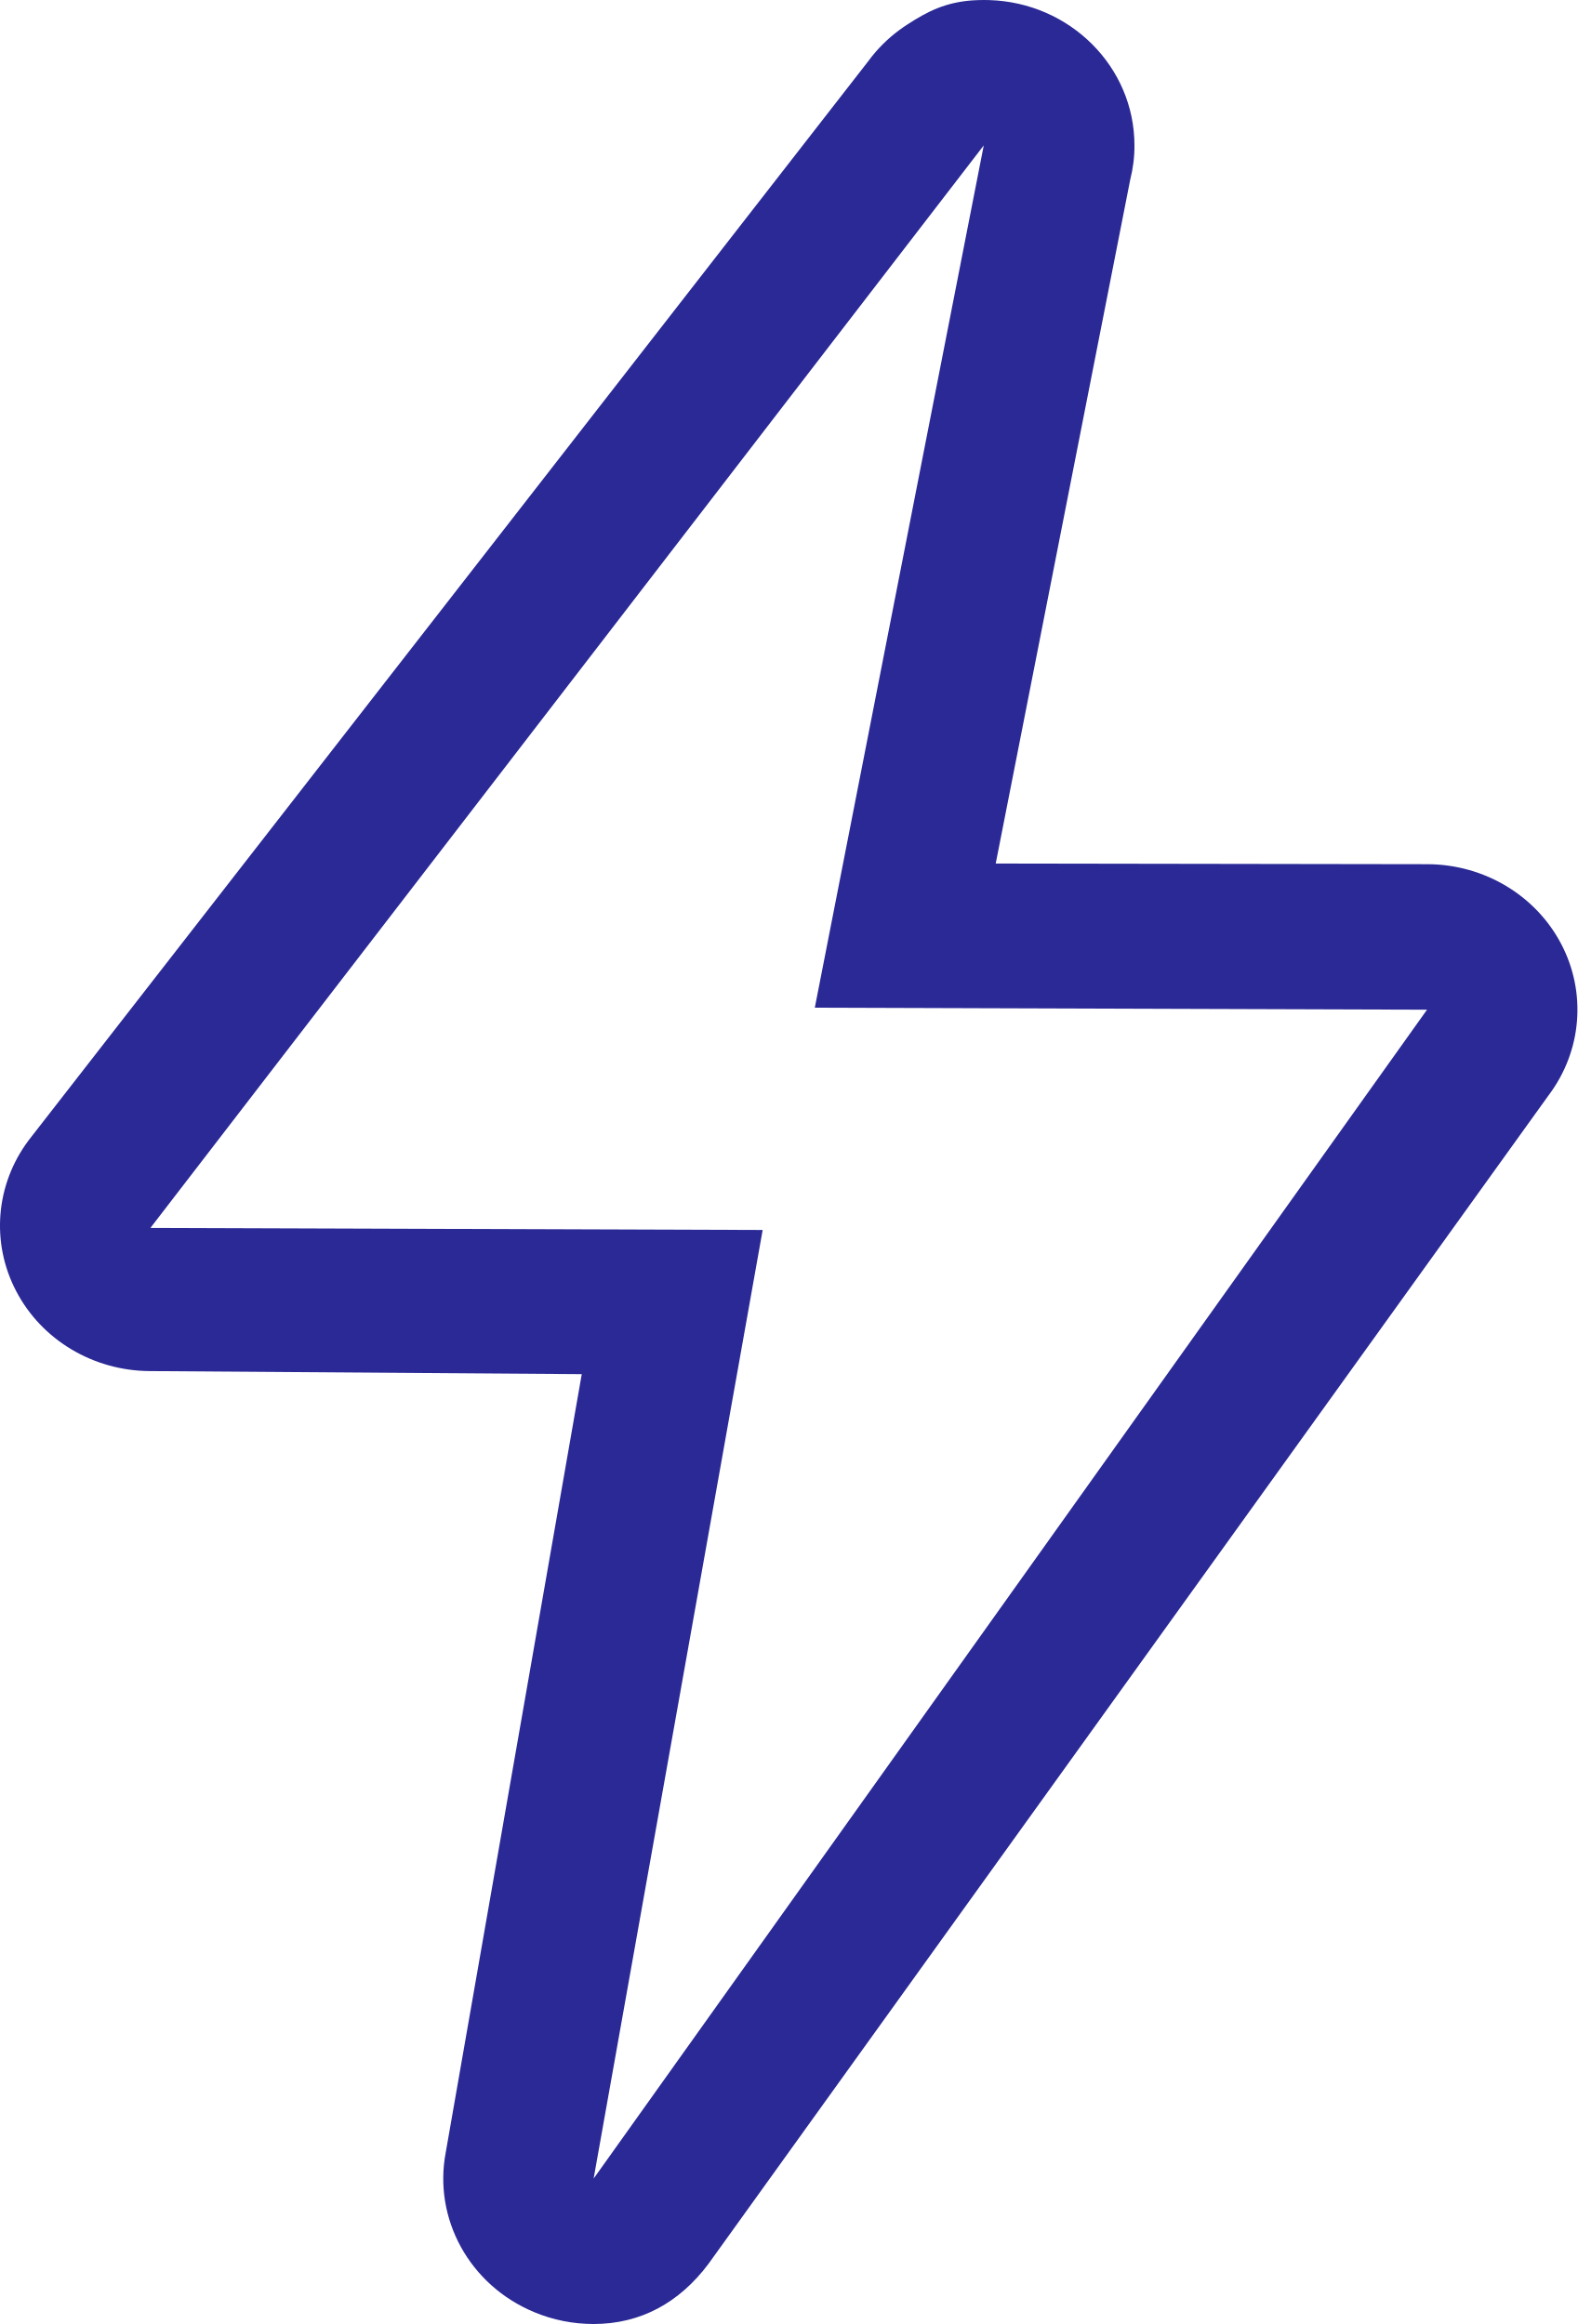
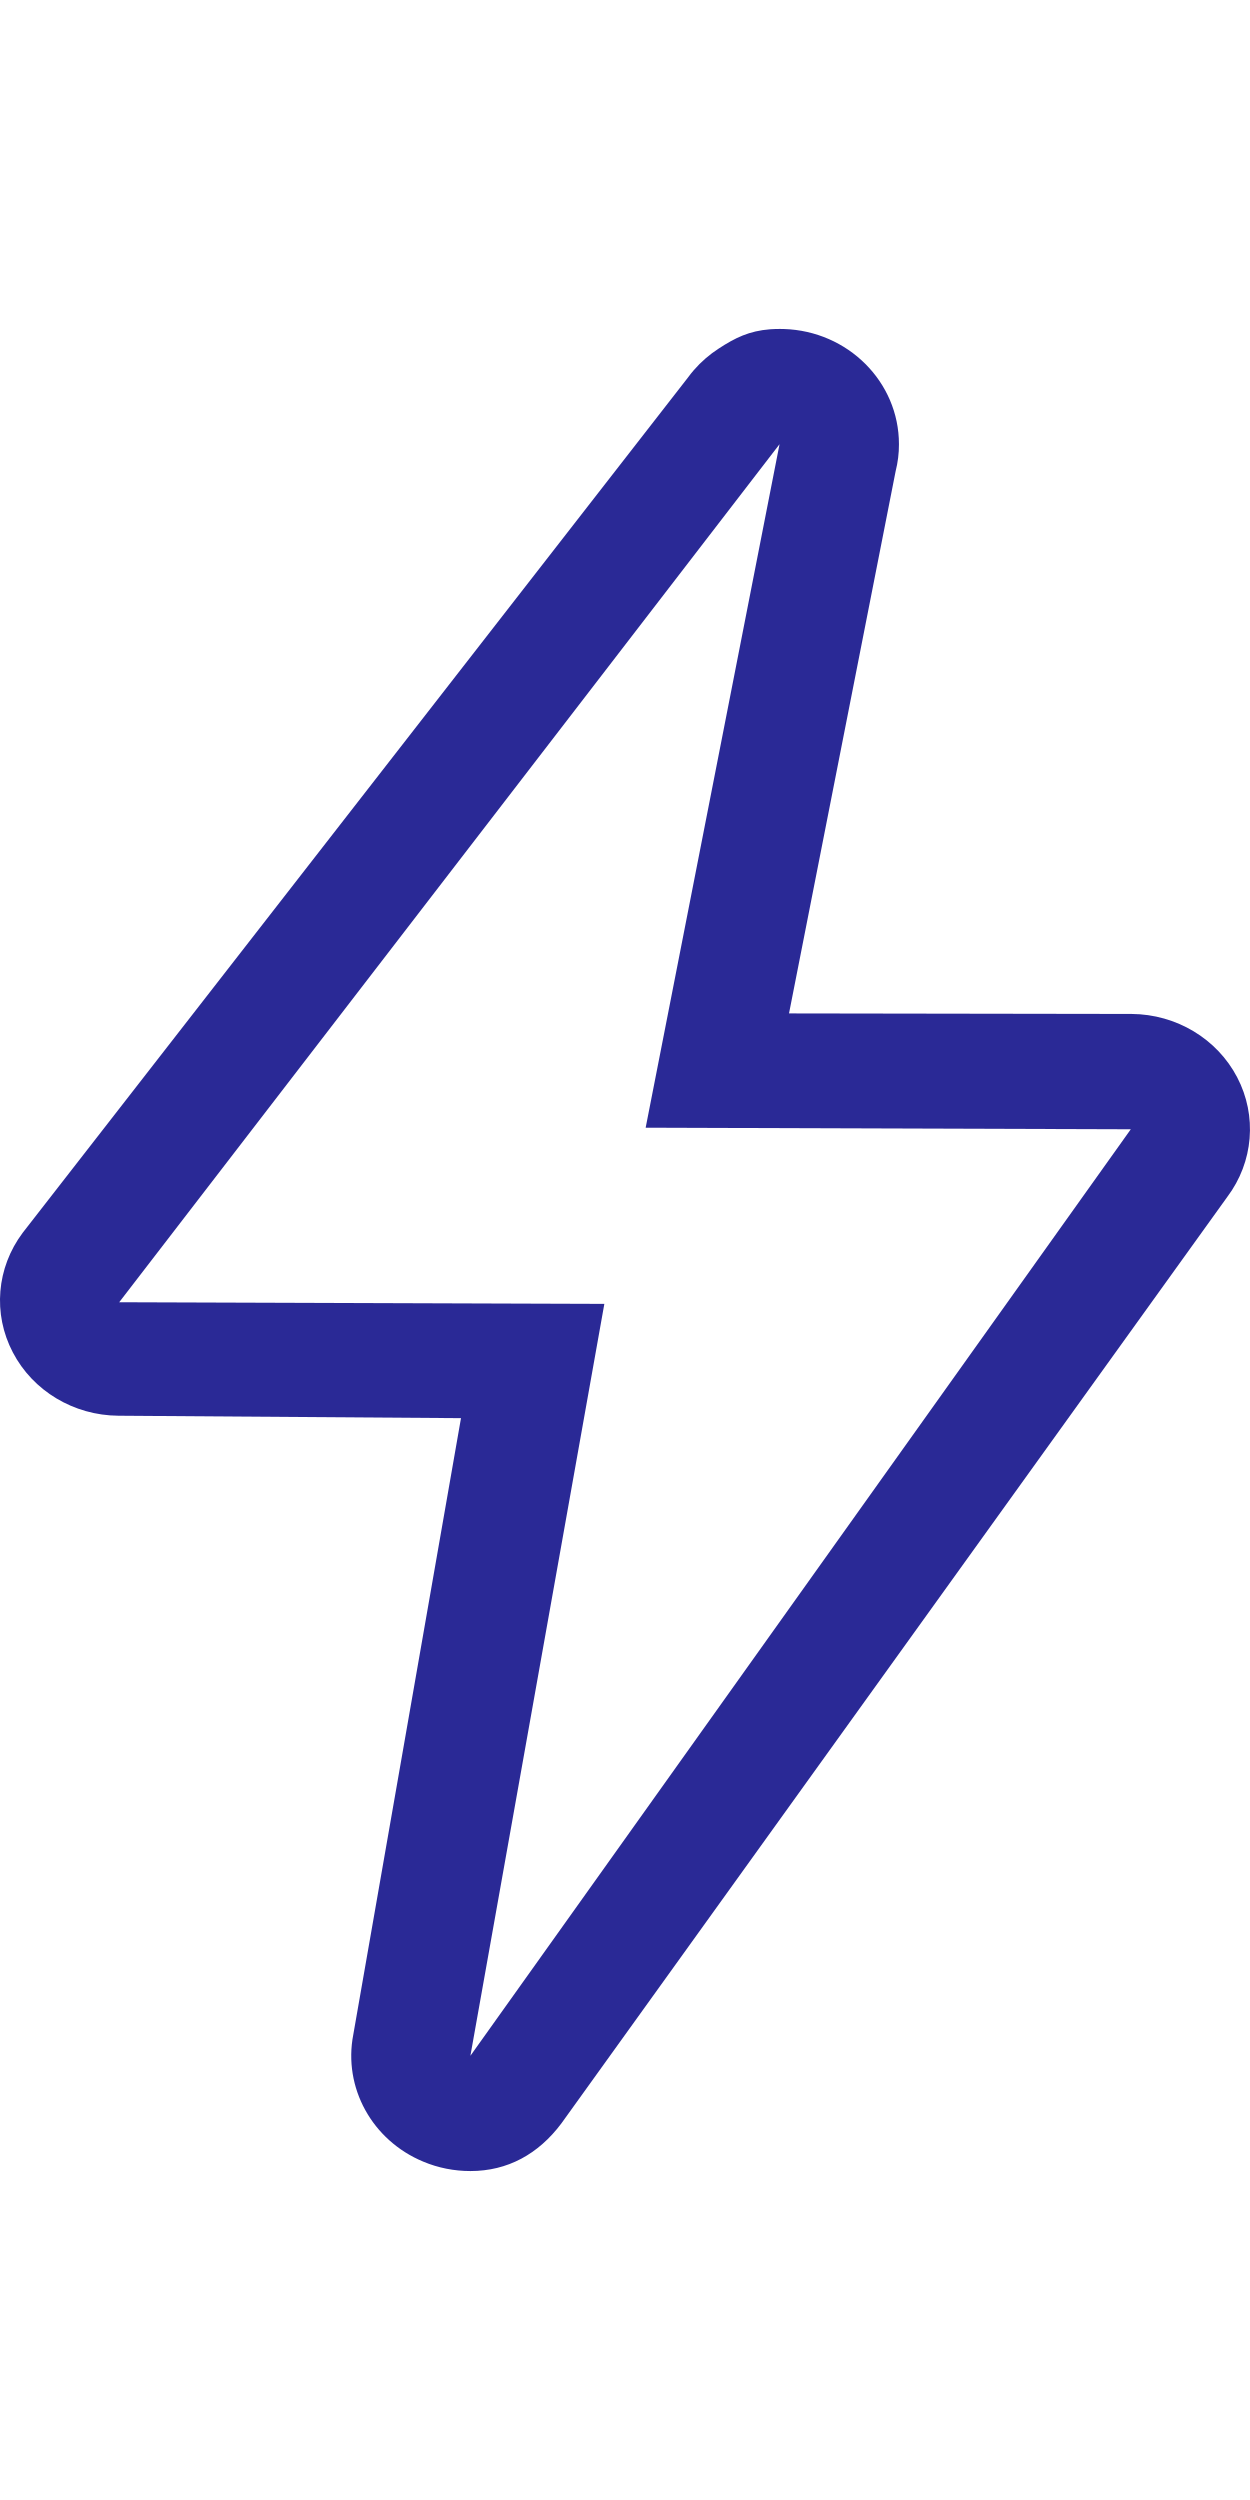
- <svg xmlns="http://www.w3.org/2000/svg" width="19" height="28" viewBox="0 0 19 28" fill="none">
+ <svg xmlns="http://www.w3.org/2000/svg" width="21" height="42" viewBox="0 0 19 28" fill="none">
  <path d="M11.849 1.752L9.814 12.141L17.188 12.165L7.15 26.248L9.186 14.819L1.812 14.794L11.849 1.752ZM11.851 6.76145e-07C11.802 6.76145e-07 11.753 0.002 11.706 0.005C11.387 0.03 11.176 0.134 10.926 0.297C10.785 0.388 10.658 0.498 10.548 0.624C10.515 0.662 10.484 0.701 10.455 0.741L0.346 13.737C-0.053 14.269 -0.112 14.97 0.195 15.556C0.501 16.143 1.121 16.514 1.799 16.519L7.007 16.556L5.37 25.926C5.214 26.731 5.656 27.534 6.434 27.857C6.66 27.952 6.904 28 7.15 28C7.717 28 8.183 27.742 8.532 27.277L18.654 13.194C19.053 12.663 19.111 11.96 18.805 11.375C18.499 10.789 17.88 10.417 17.201 10.412L11.993 10.404L13.613 2.165C13.647 2.03 13.665 1.891 13.664 1.752C13.664 0.804 12.887 0.031 11.915 0.001C11.893 -5.40901e-05 11.872 6.76145e-07 11.851 6.76145e-07Z" fill="#2A2996" />
</svg>
